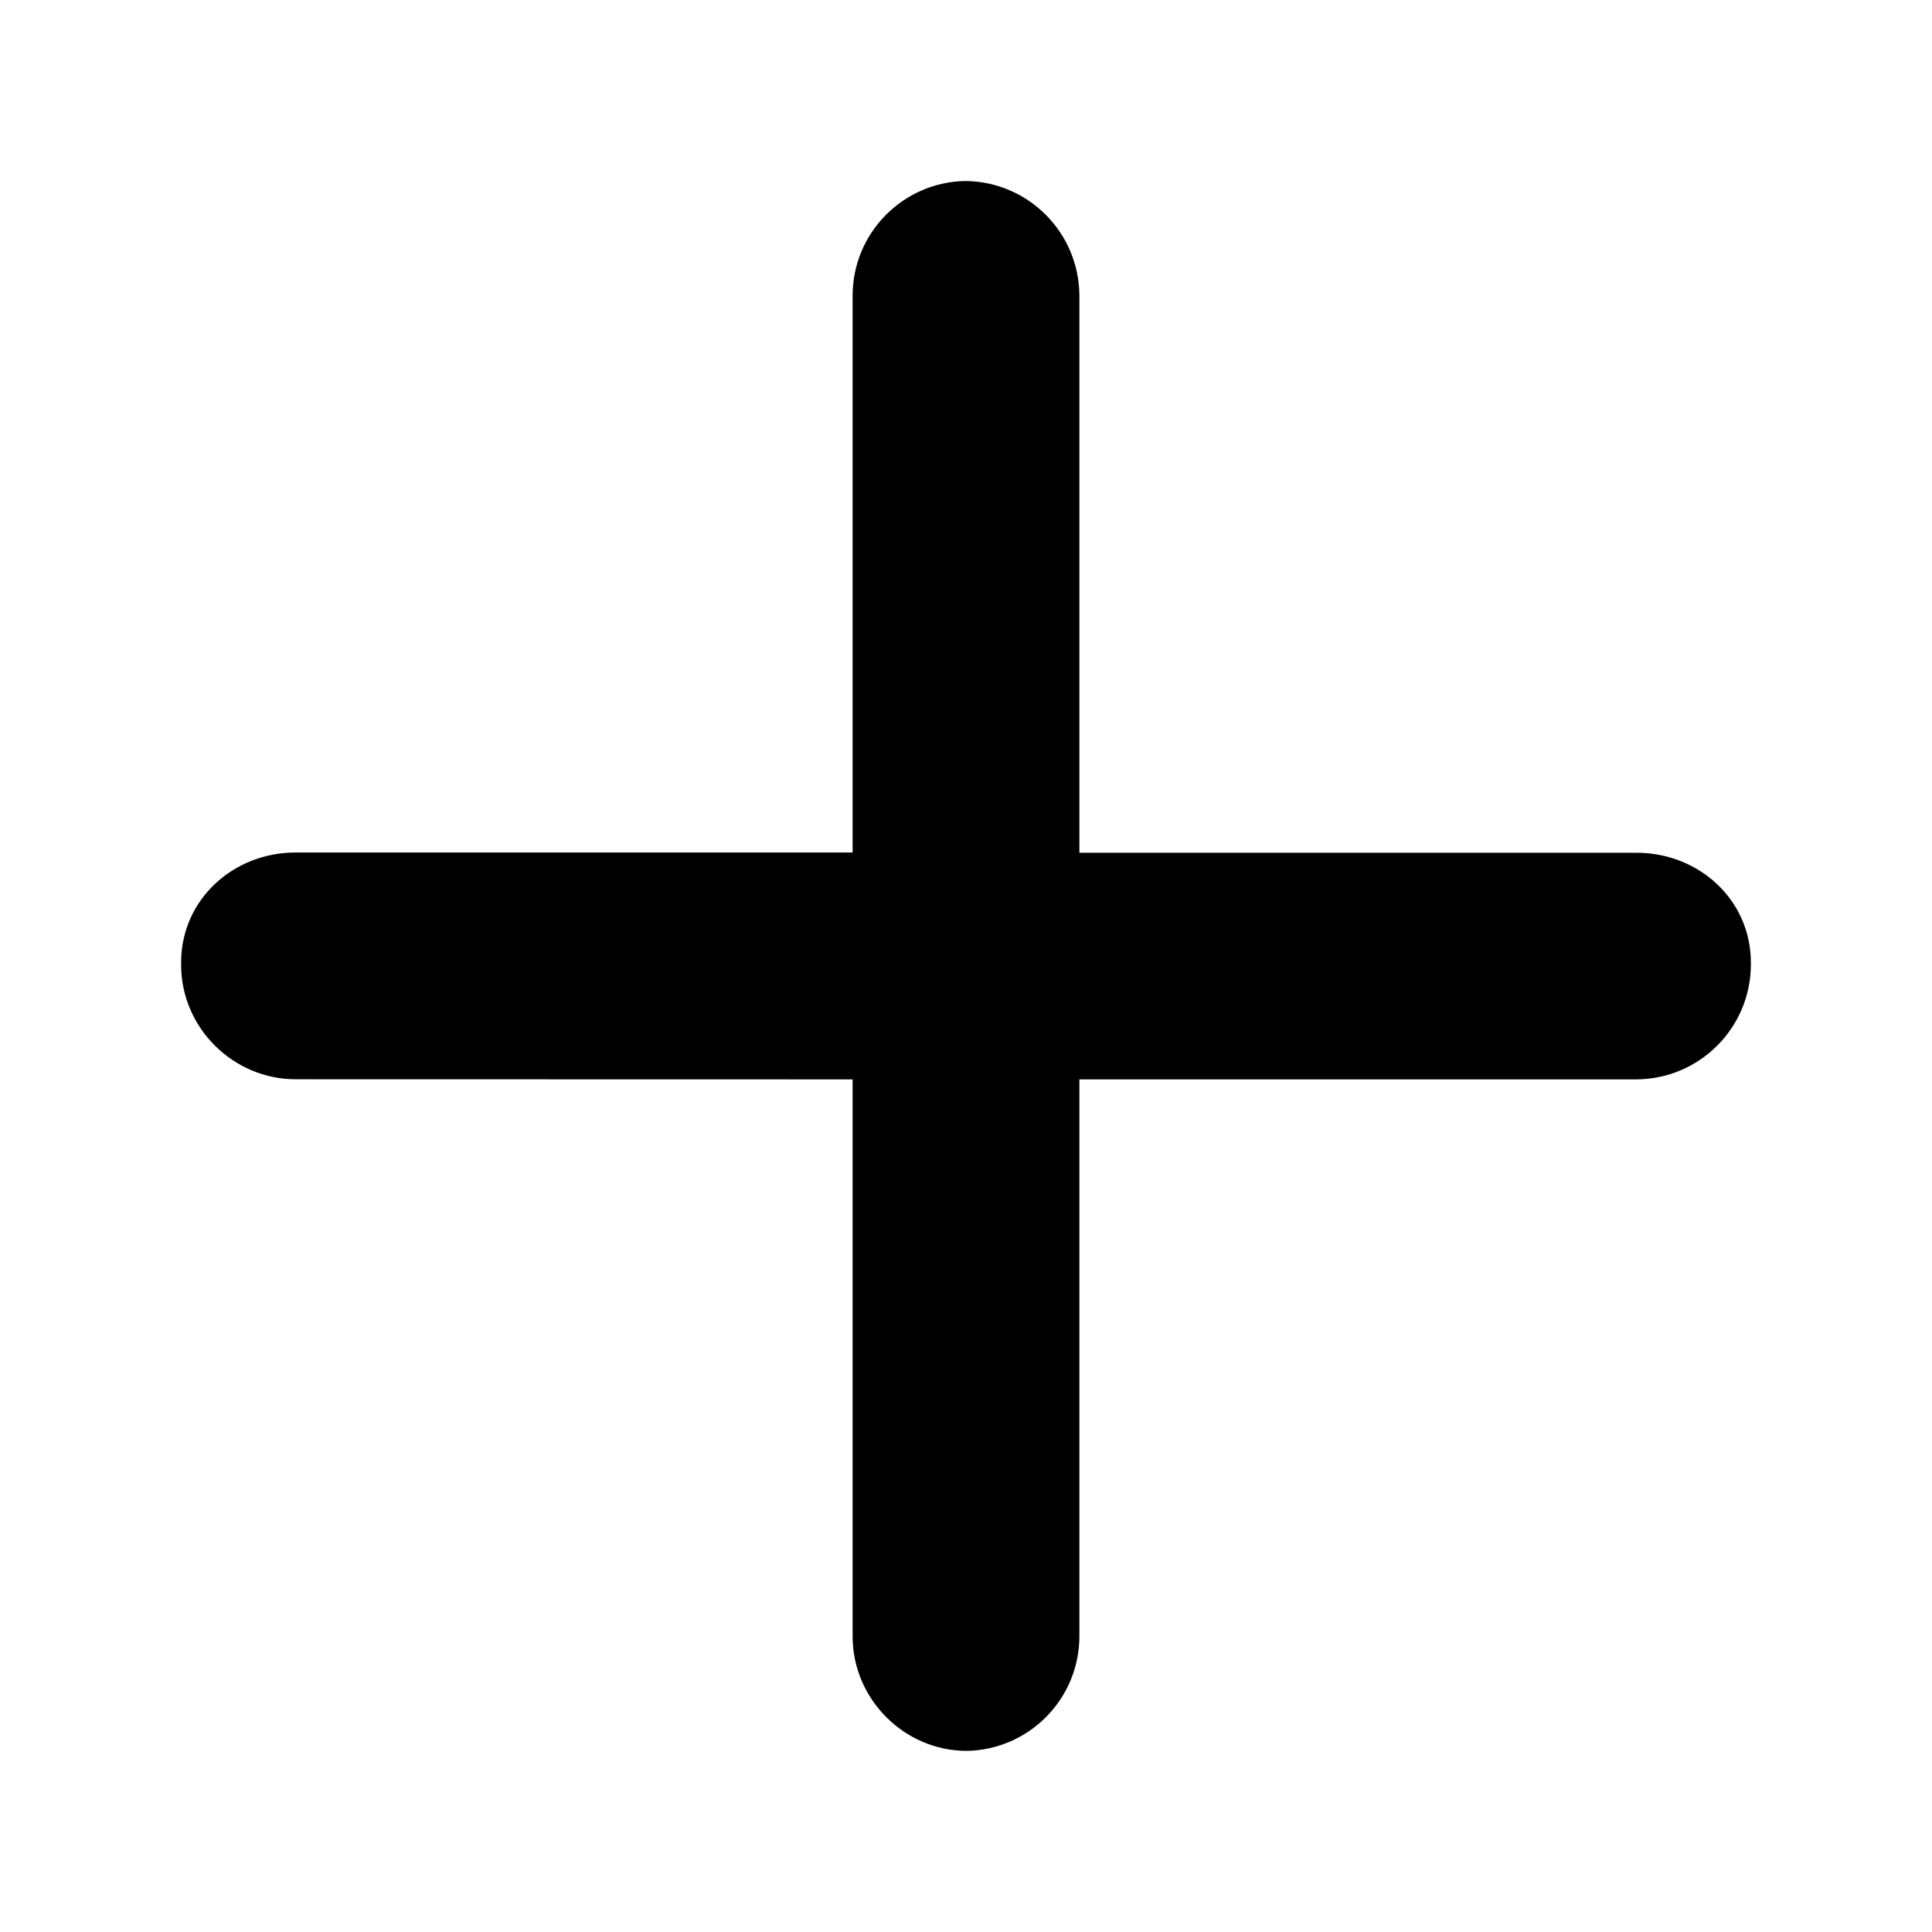
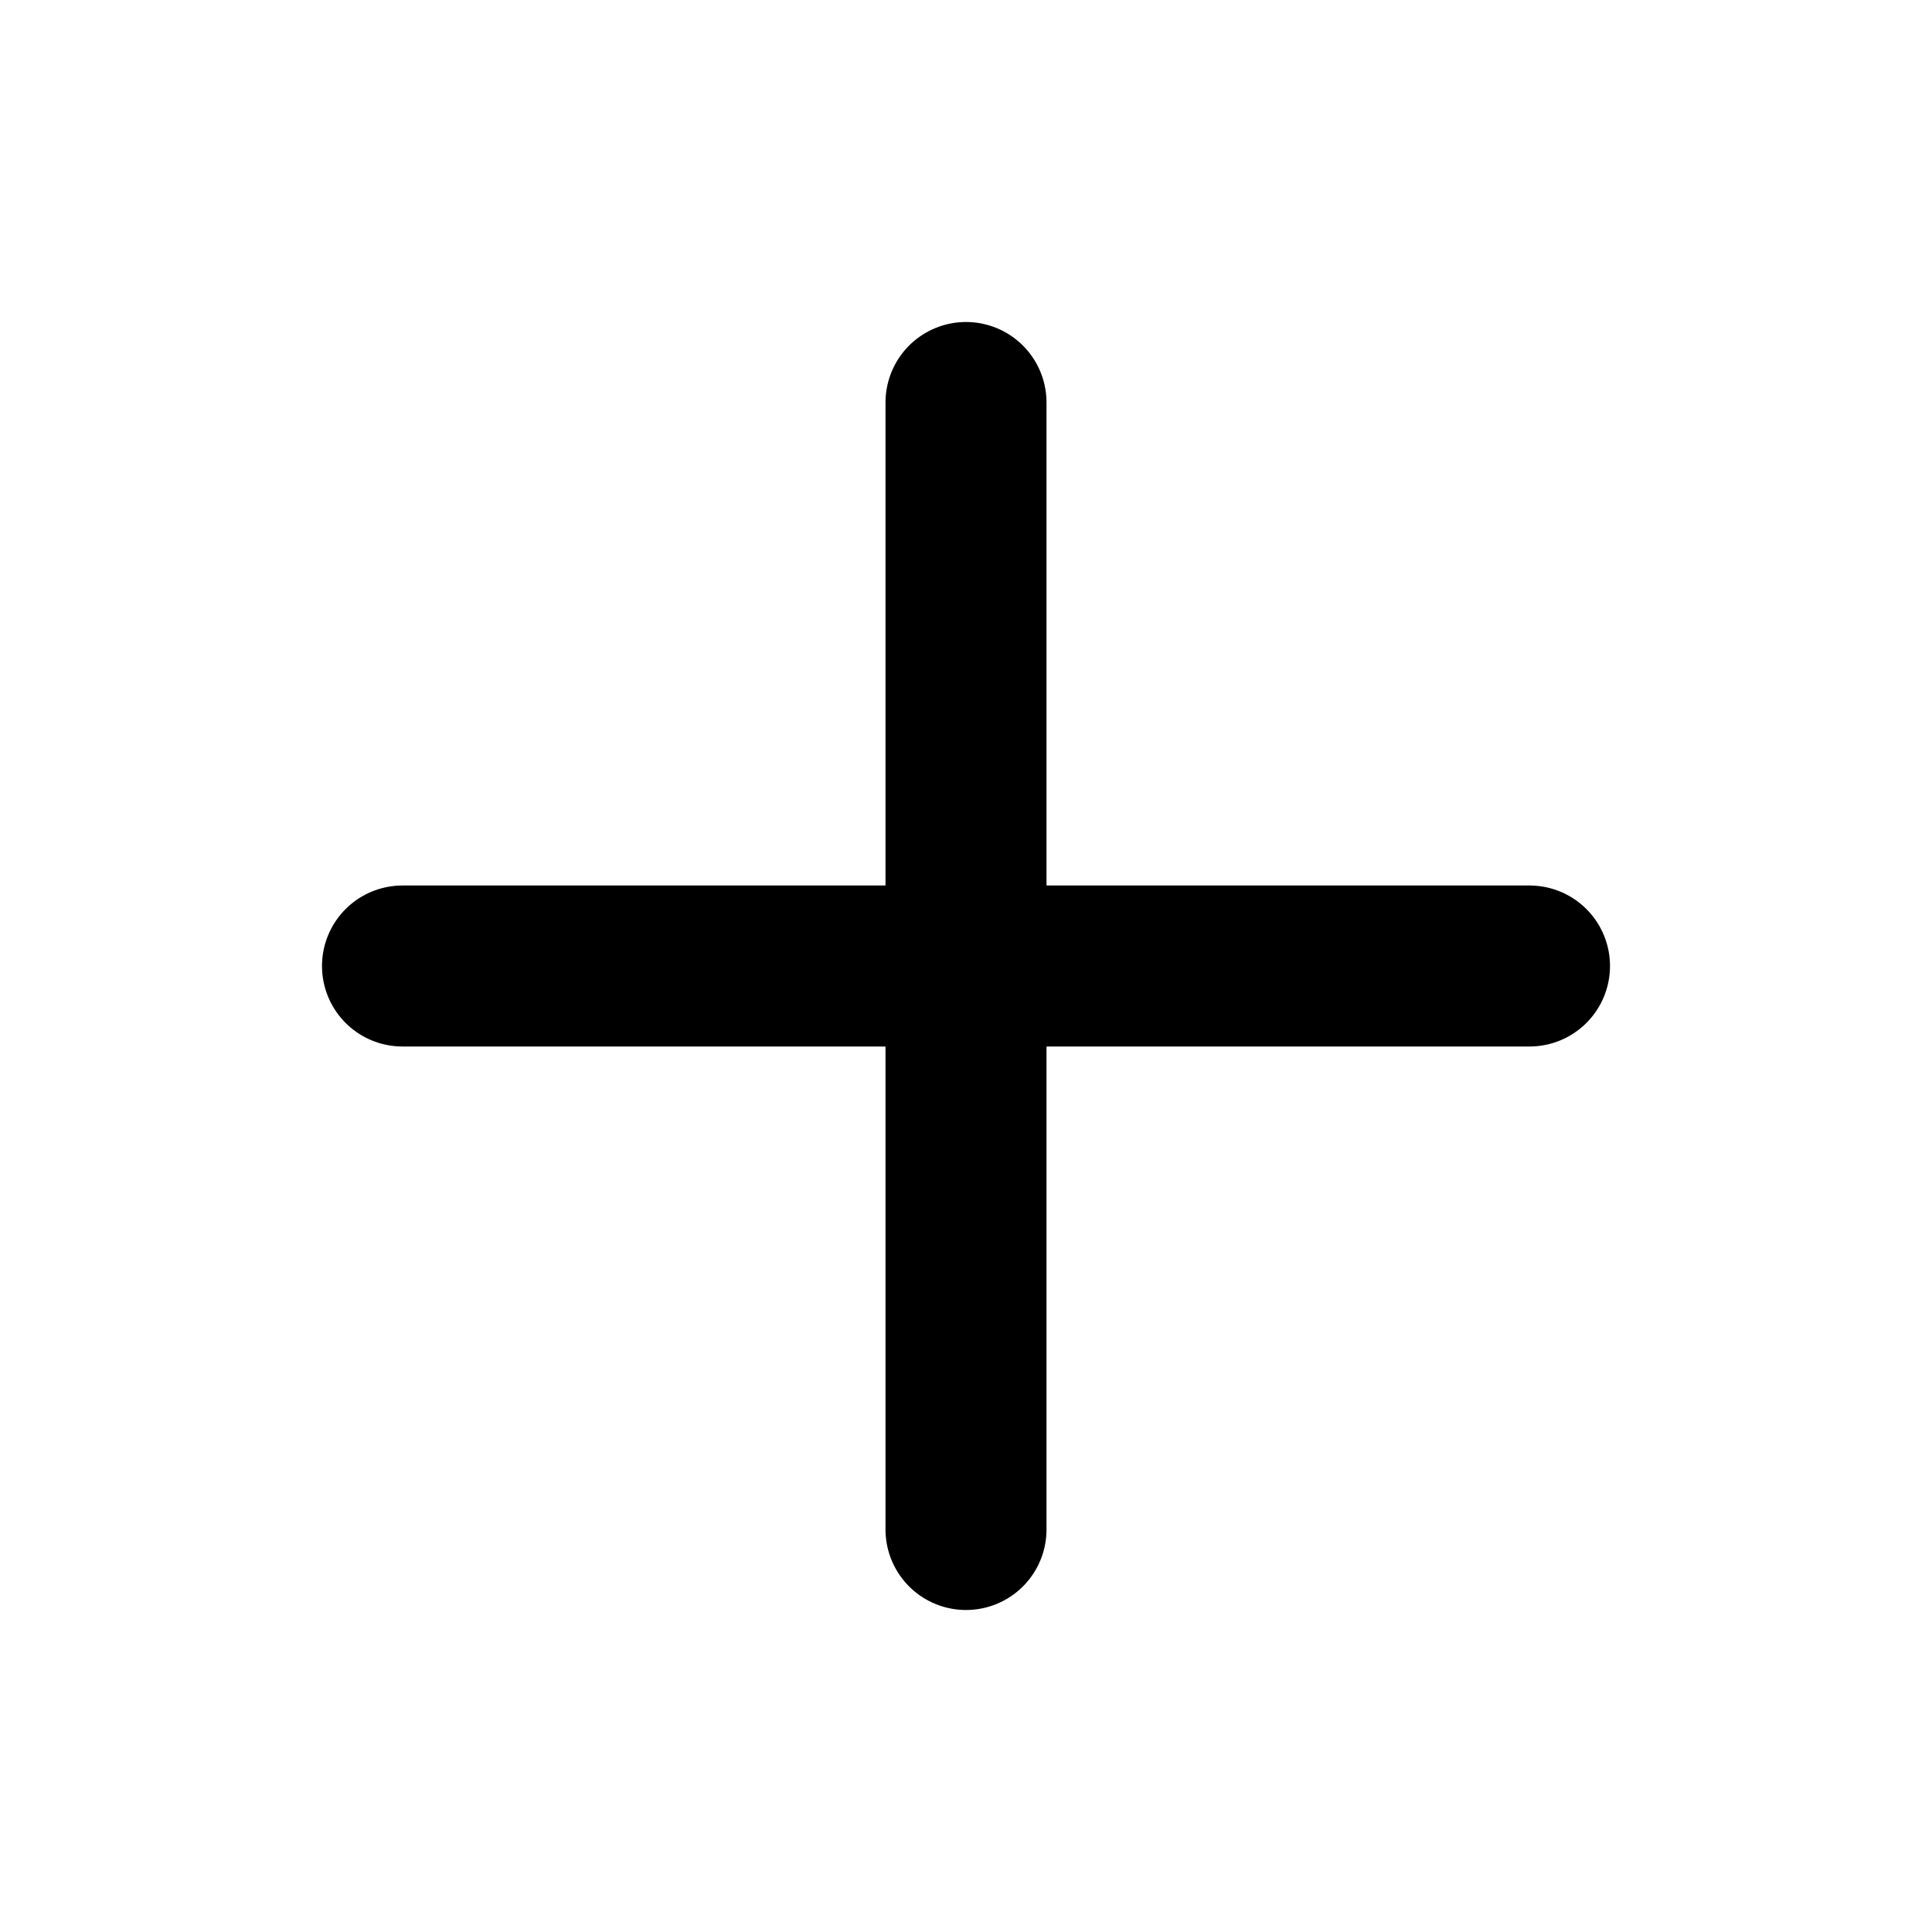
- <svg xmlns="http://www.w3.org/2000/svg" viewBox="0 0 16 16">
-   <path fill="currentColor" d="M7.061 8.939v4.613c0 .518.427.948.946.948a.95.95 0 0 0 .932-.948V8.939h4.613a.953.953 0 0 0 .948-.946v-.021c0-.519-.43-.91-.948-.91H8.939V2.447a.953.953 0 0 0-.946-.948.95.95 0 0 0-.932.948V7.06H2.448c-.518 0-.948.392-.948.91v.022c0 .518.43.946.948.946z" />
+ <svg xmlns="http://www.w3.org/2000/svg" width="24" height="24" viewBox="0 0 24 24" fill="none" stroke="currentColor" stroke-width="2" stroke-linecap="round" stroke-linejoin="round" class="lucide lucide-plus-icon lucide-plus">
+   <path d="M5 12h14" />
+   <path d="M12 5v14" />
</svg>
